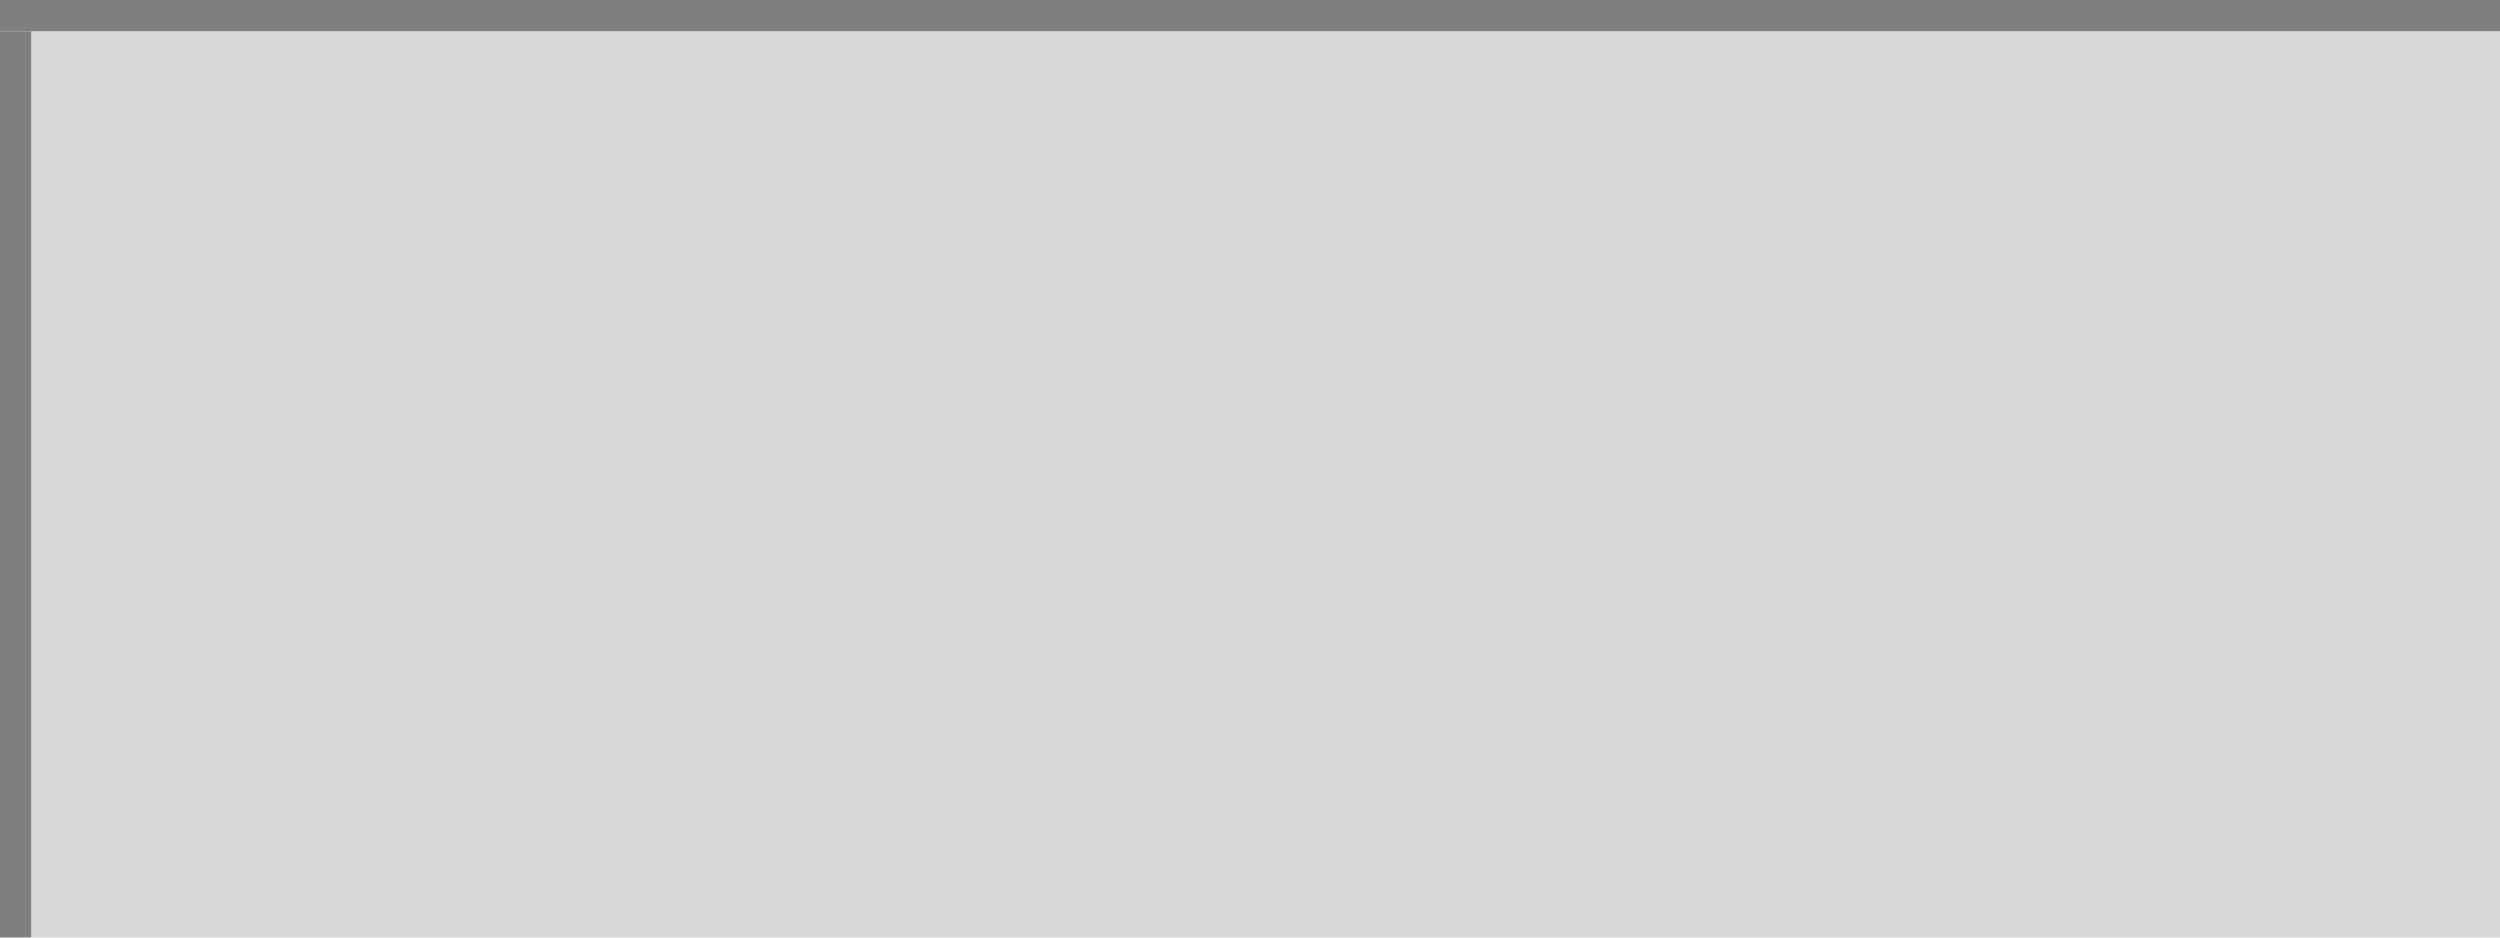
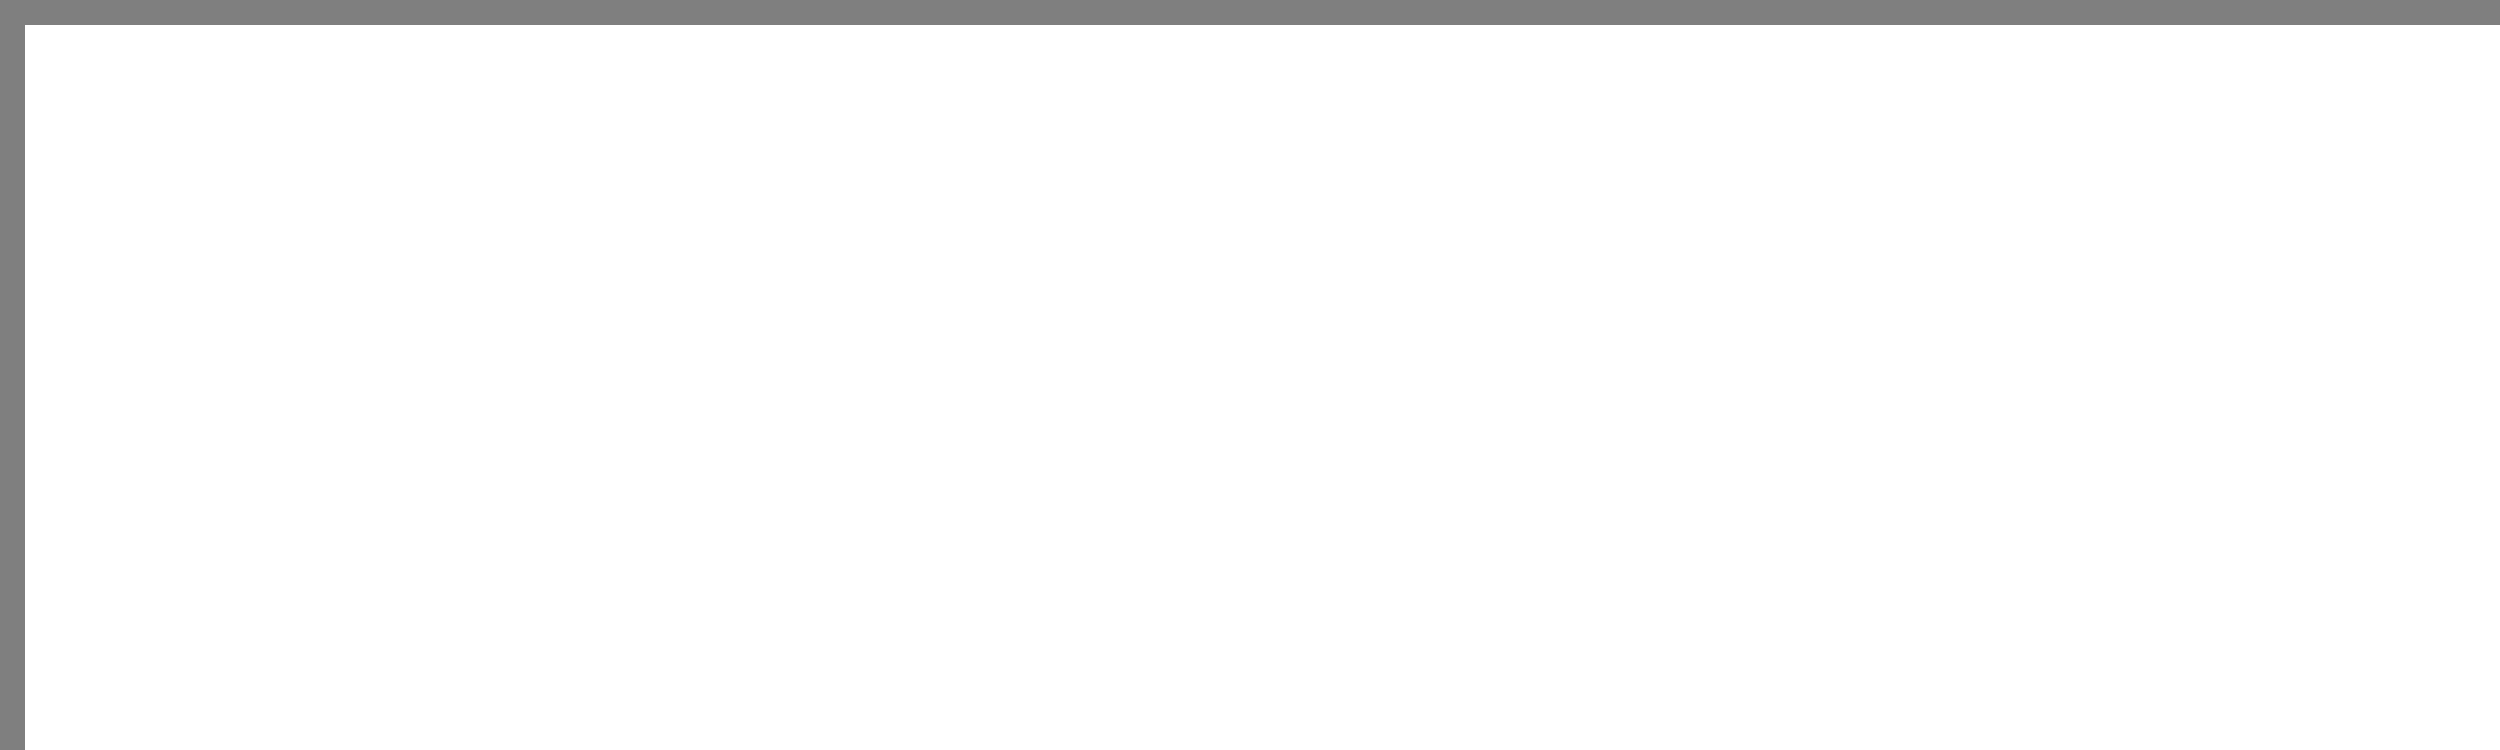
- <svg xmlns="http://www.w3.org/2000/svg" version="1.1" width="80px" height="30px" viewBox="602 0 80 30">
-   <path d="M 1 1  L 80 1  L 80 30  L 1 30  L 1 1  Z " fill-rule="nonzero" fill="rgba(215, 215, 215, 0.996)" stroke="none" transform="matrix(1 0 0 1 602 0 )" class="fill" />
-   <path d="M 0.5 1  L 0.5 30  " stroke-width="1" stroke-dasharray="0" stroke="rgba(127, 127, 127, 1)" fill="none" transform="matrix(1 0 0 1 602 0 )" class="stroke" />
-   <path d="M 0 0.5  L 80 0.5  " stroke-width="1" stroke-dasharray="0" stroke="rgba(127, 127, 127, 1)" fill="none" transform="matrix(1 0 0 1 602 0 )" class="stroke" />
+ <svg xmlns="http://www.w3.org/2000/svg" version="1.1" width="100px" height="30px" viewBox="102 150 100 30">
+   <path d="M 1 1  L 100 1  L 100 30  L 1 30  L 1 1  Z " fill-rule="nonzero" fill="rgba(255, 255, 255, 1)" stroke="none" transform="matrix(1 0 0 1 102 150 )" class="fill" />
+   <path d="M 0.5 1  L 0.5 30  " stroke-width="1" stroke-dasharray="0" stroke="rgba(127, 127, 127, 1)" fill="none" transform="matrix(1 0 0 1 102 150 )" class="stroke" />
+   <path d="M 0 0.5  L 100 0.5  " stroke-width="1" stroke-dasharray="0" stroke="rgba(127, 127, 127, 1)" fill="none" transform="matrix(1 0 0 1 102 150 )" class="stroke" />
</svg>
